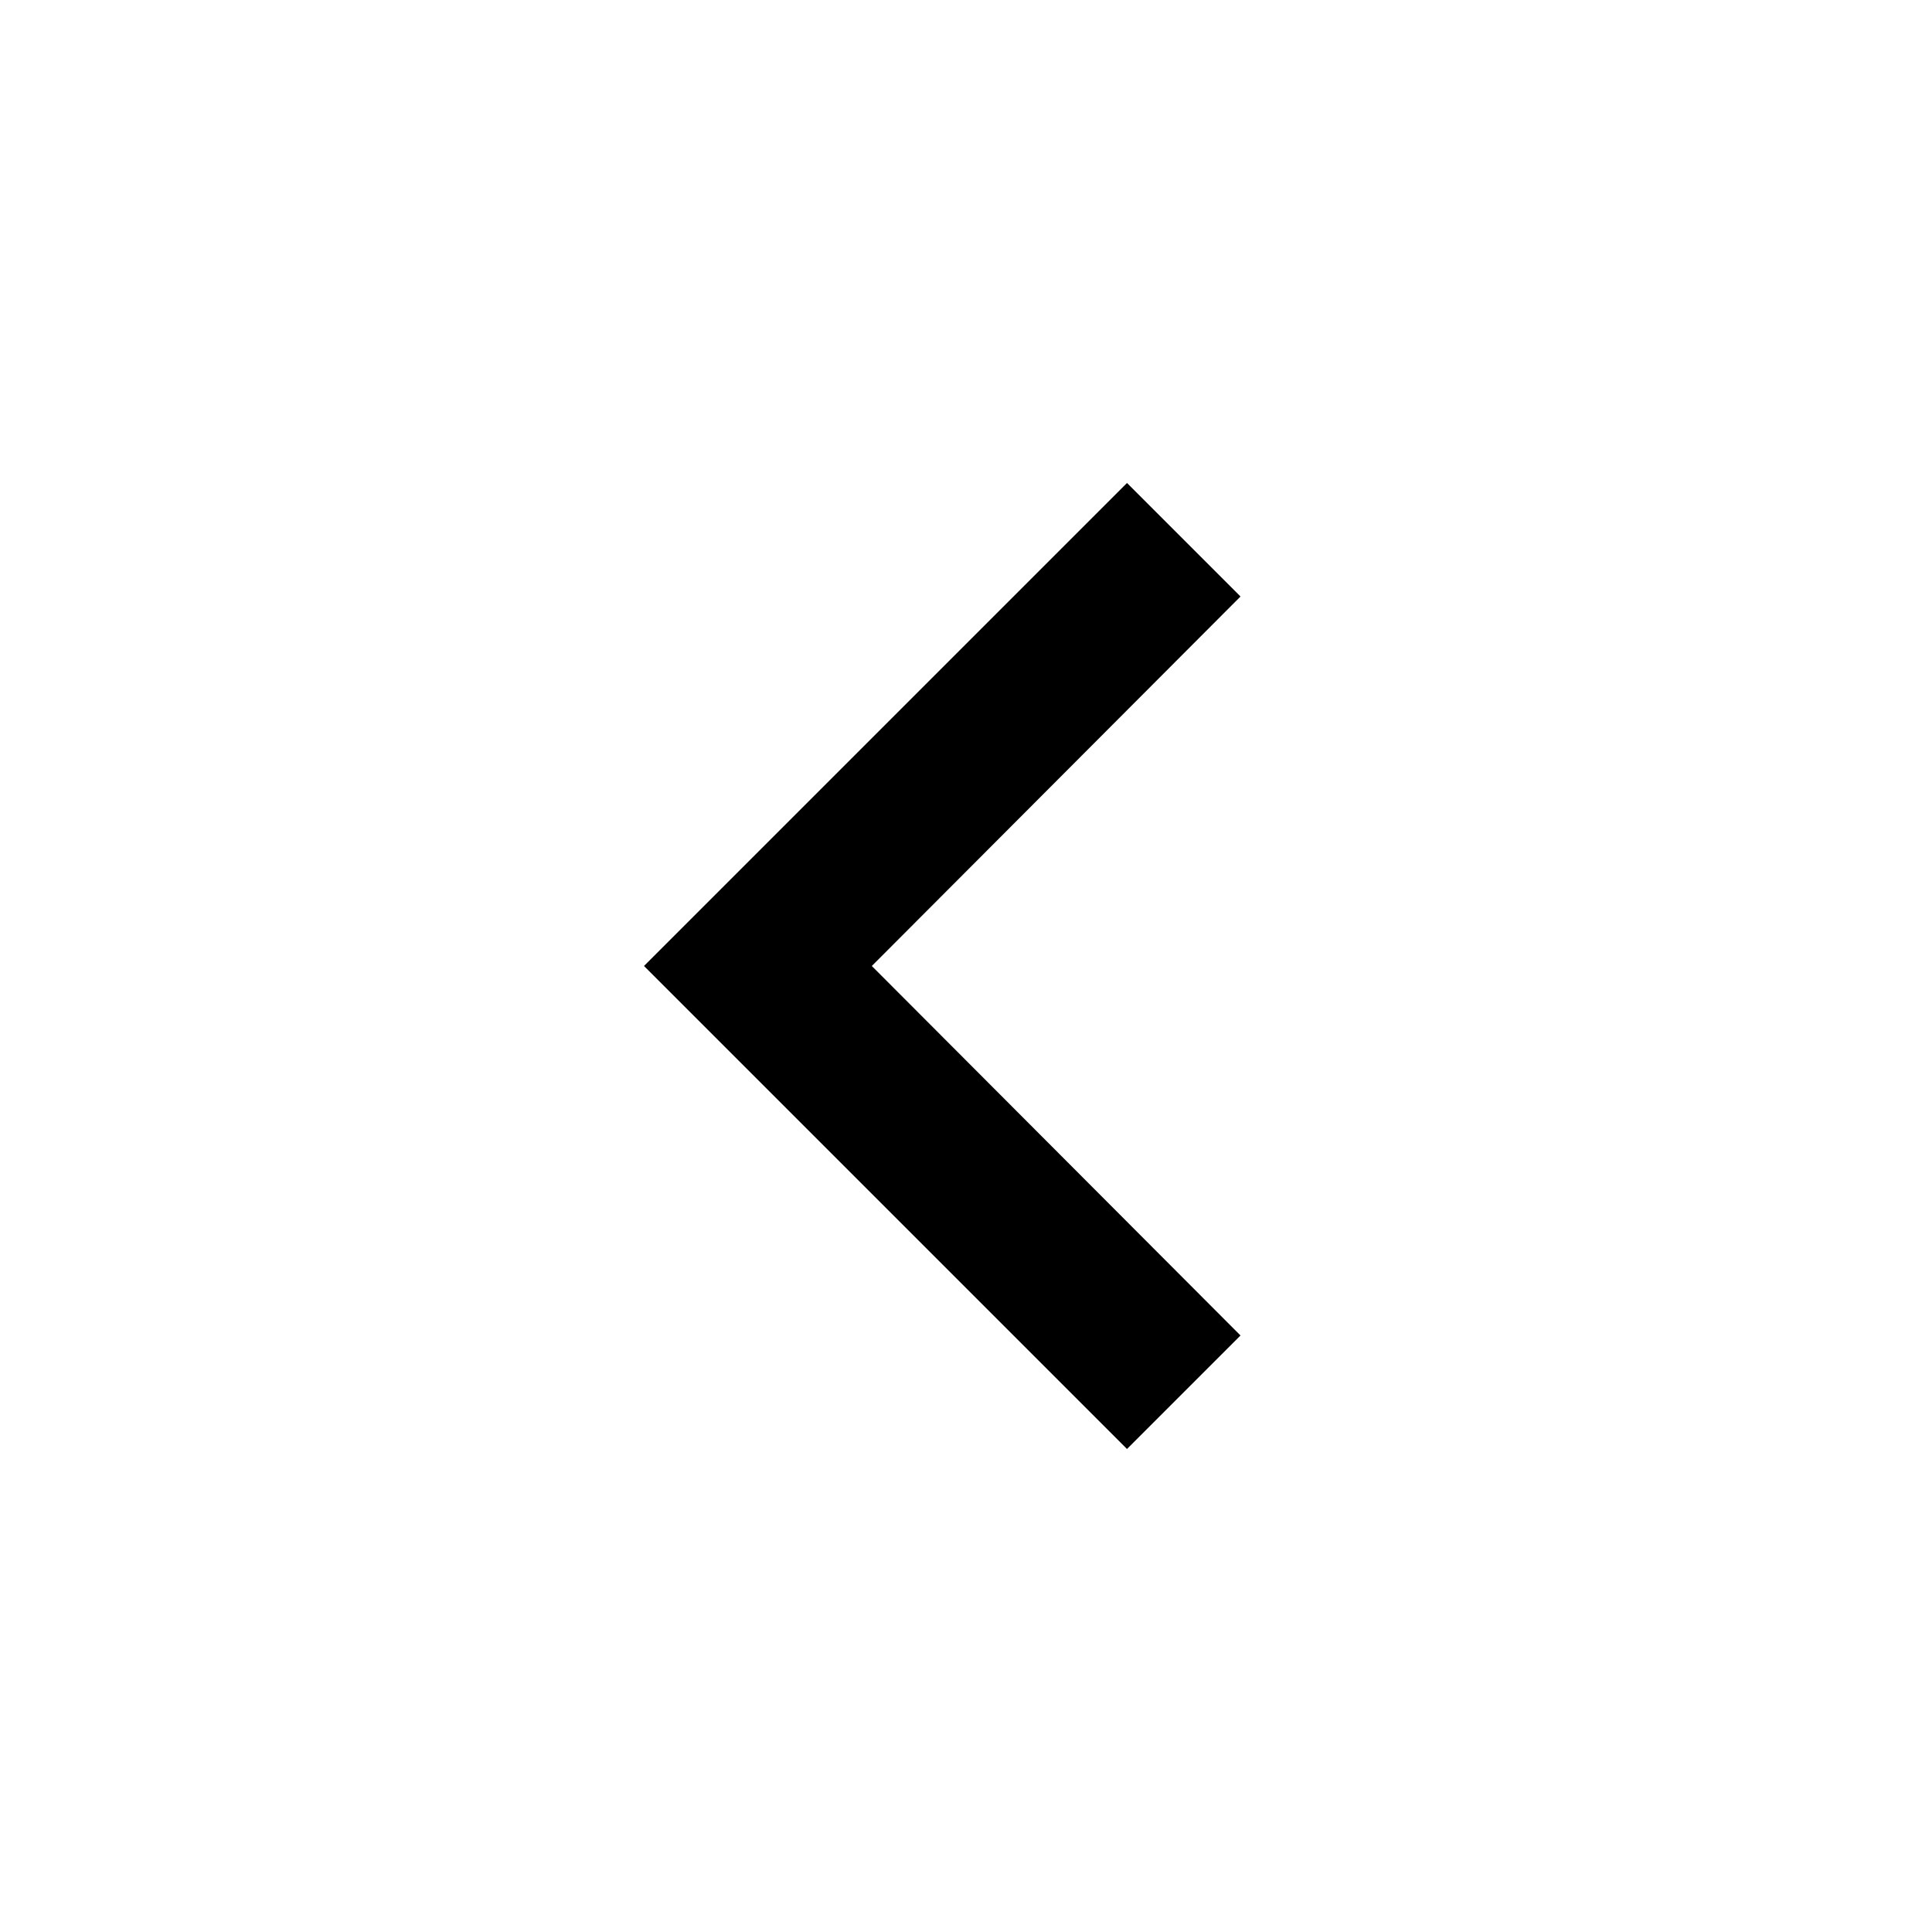
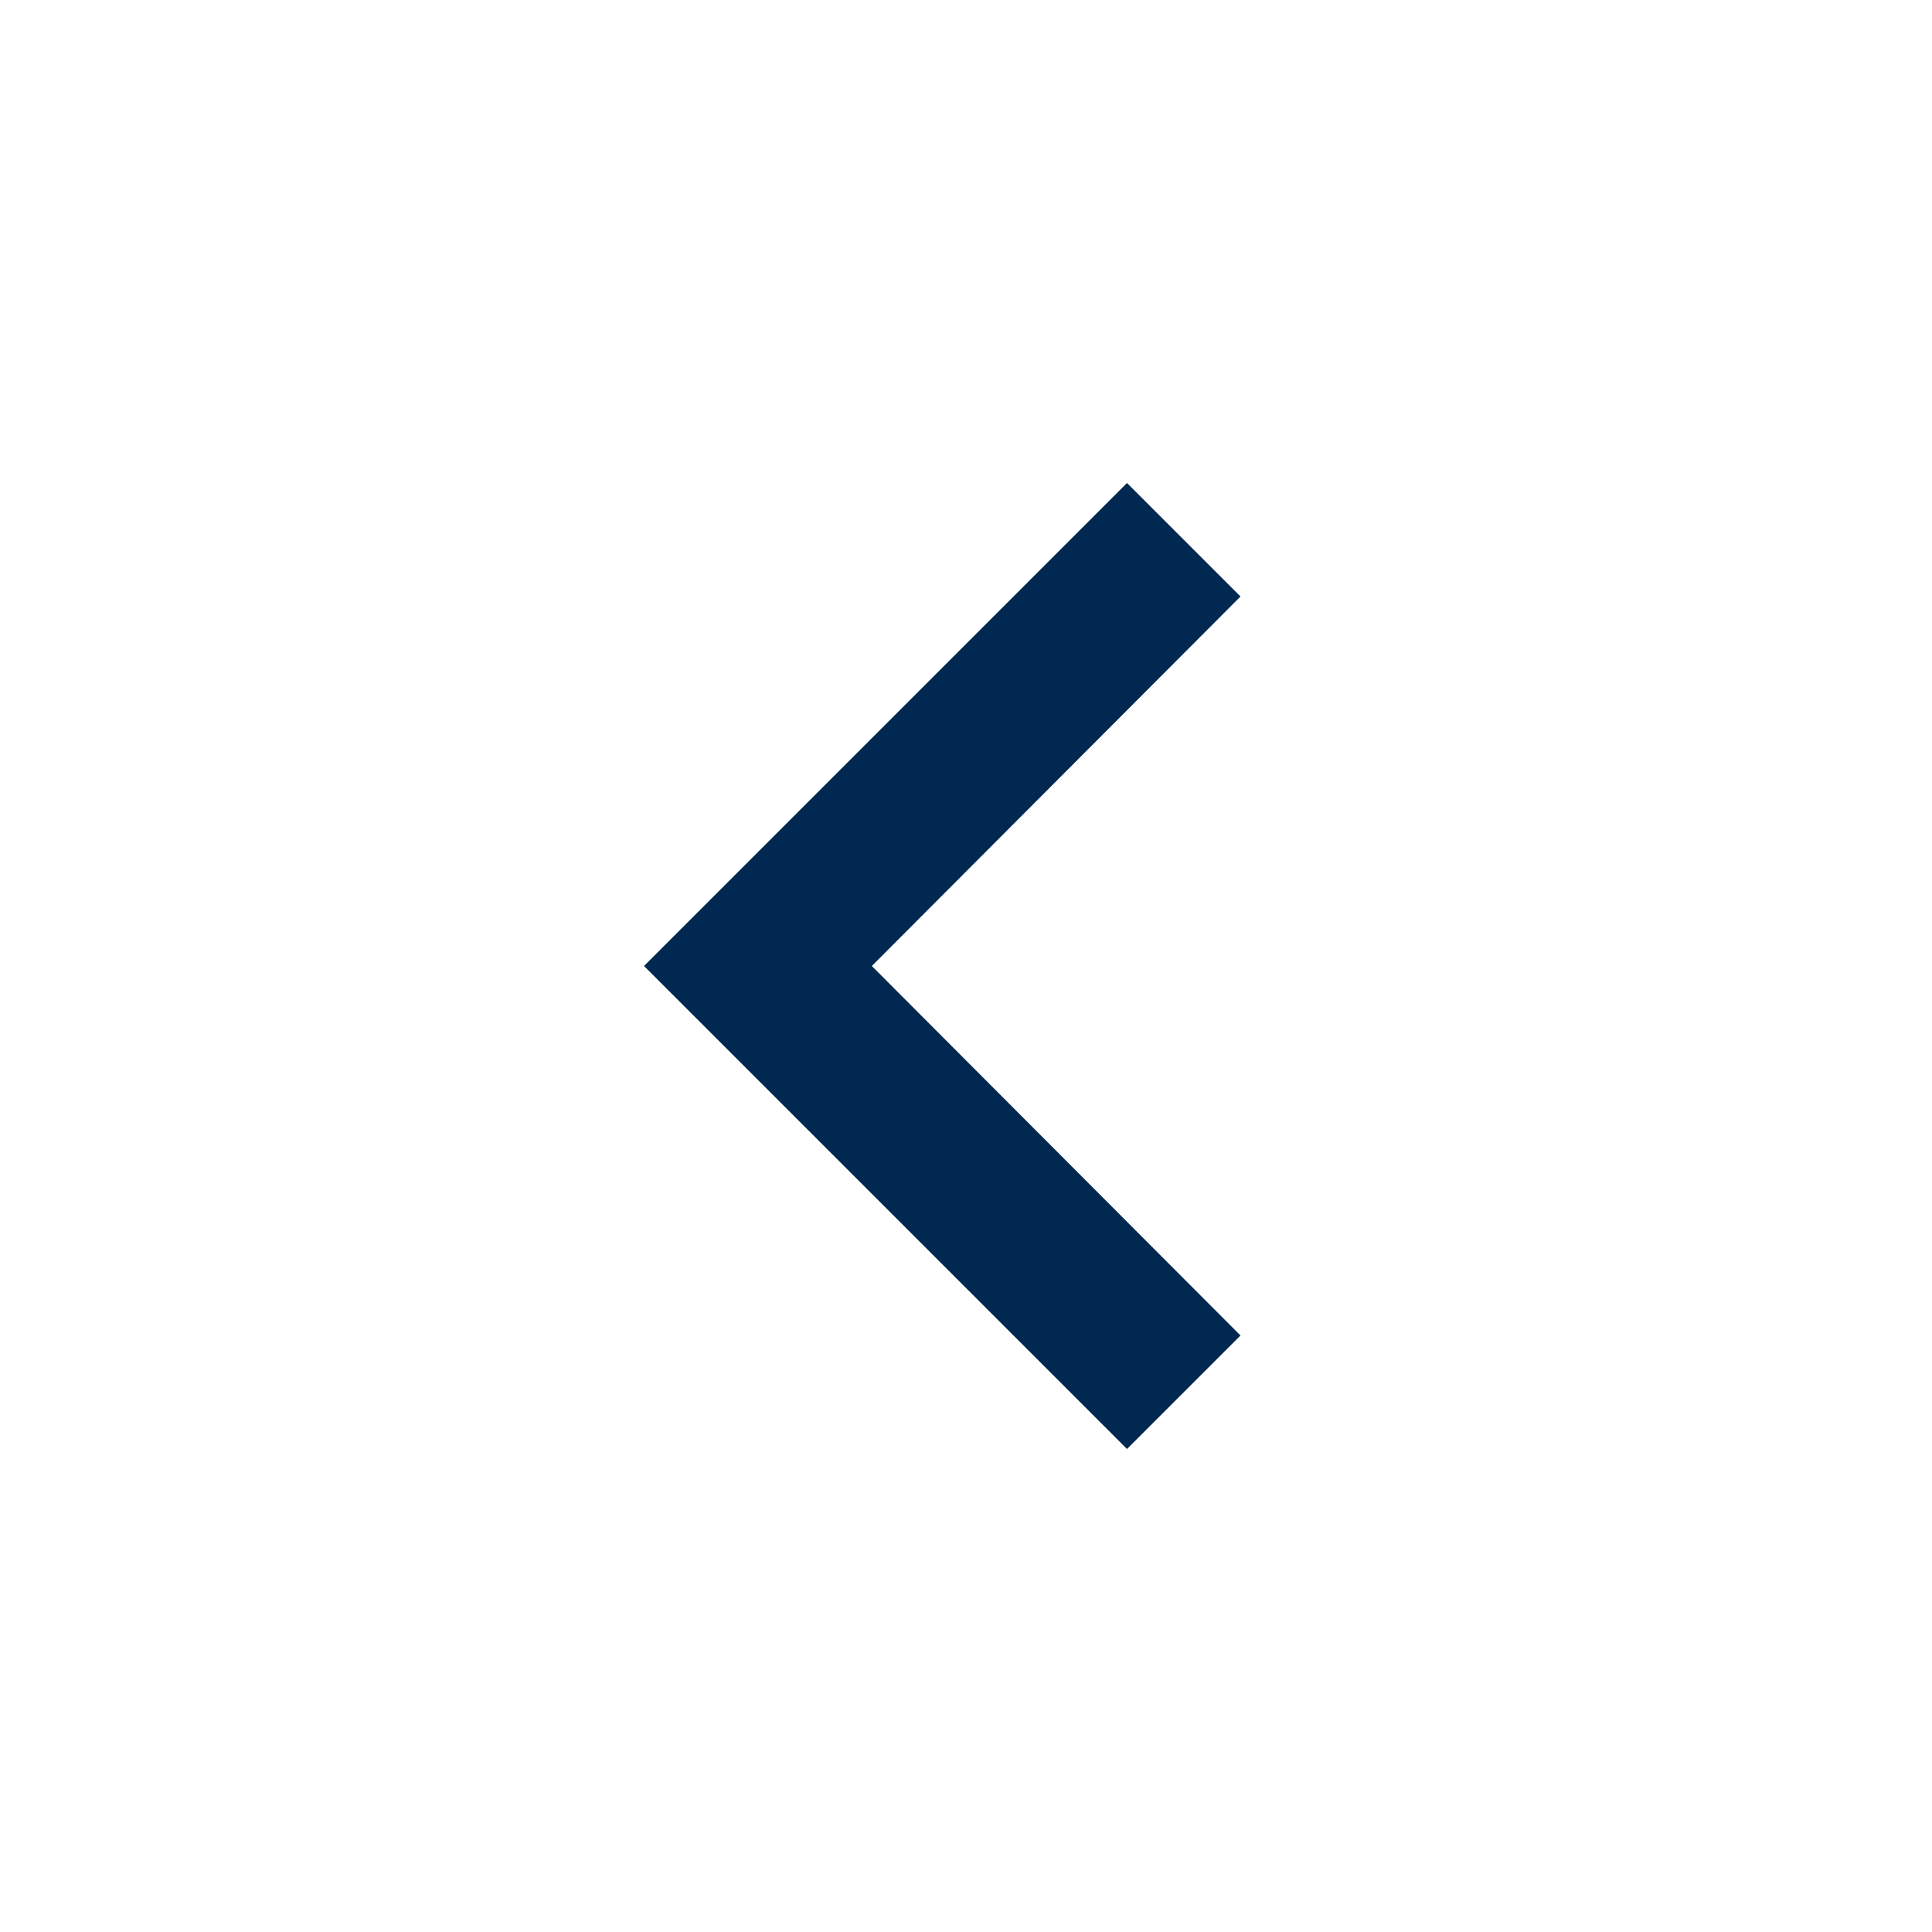
- <svg xmlns="http://www.w3.org/2000/svg" viewBox="0 0 24 24" fill="black" width="18px" height="18px">
+ <svg xmlns="http://www.w3.org/2000/svg" viewBox="0 0 24 24" fill="#002851" width="18px" height="18px">
  <path d="M0 0h24v24H0V0z" fill="none" />
  <path d="M15.41 16.59L10.83 12l4.58-4.59L14 6l-6 6 6 6 1.41-1.41z" />
</svg>
